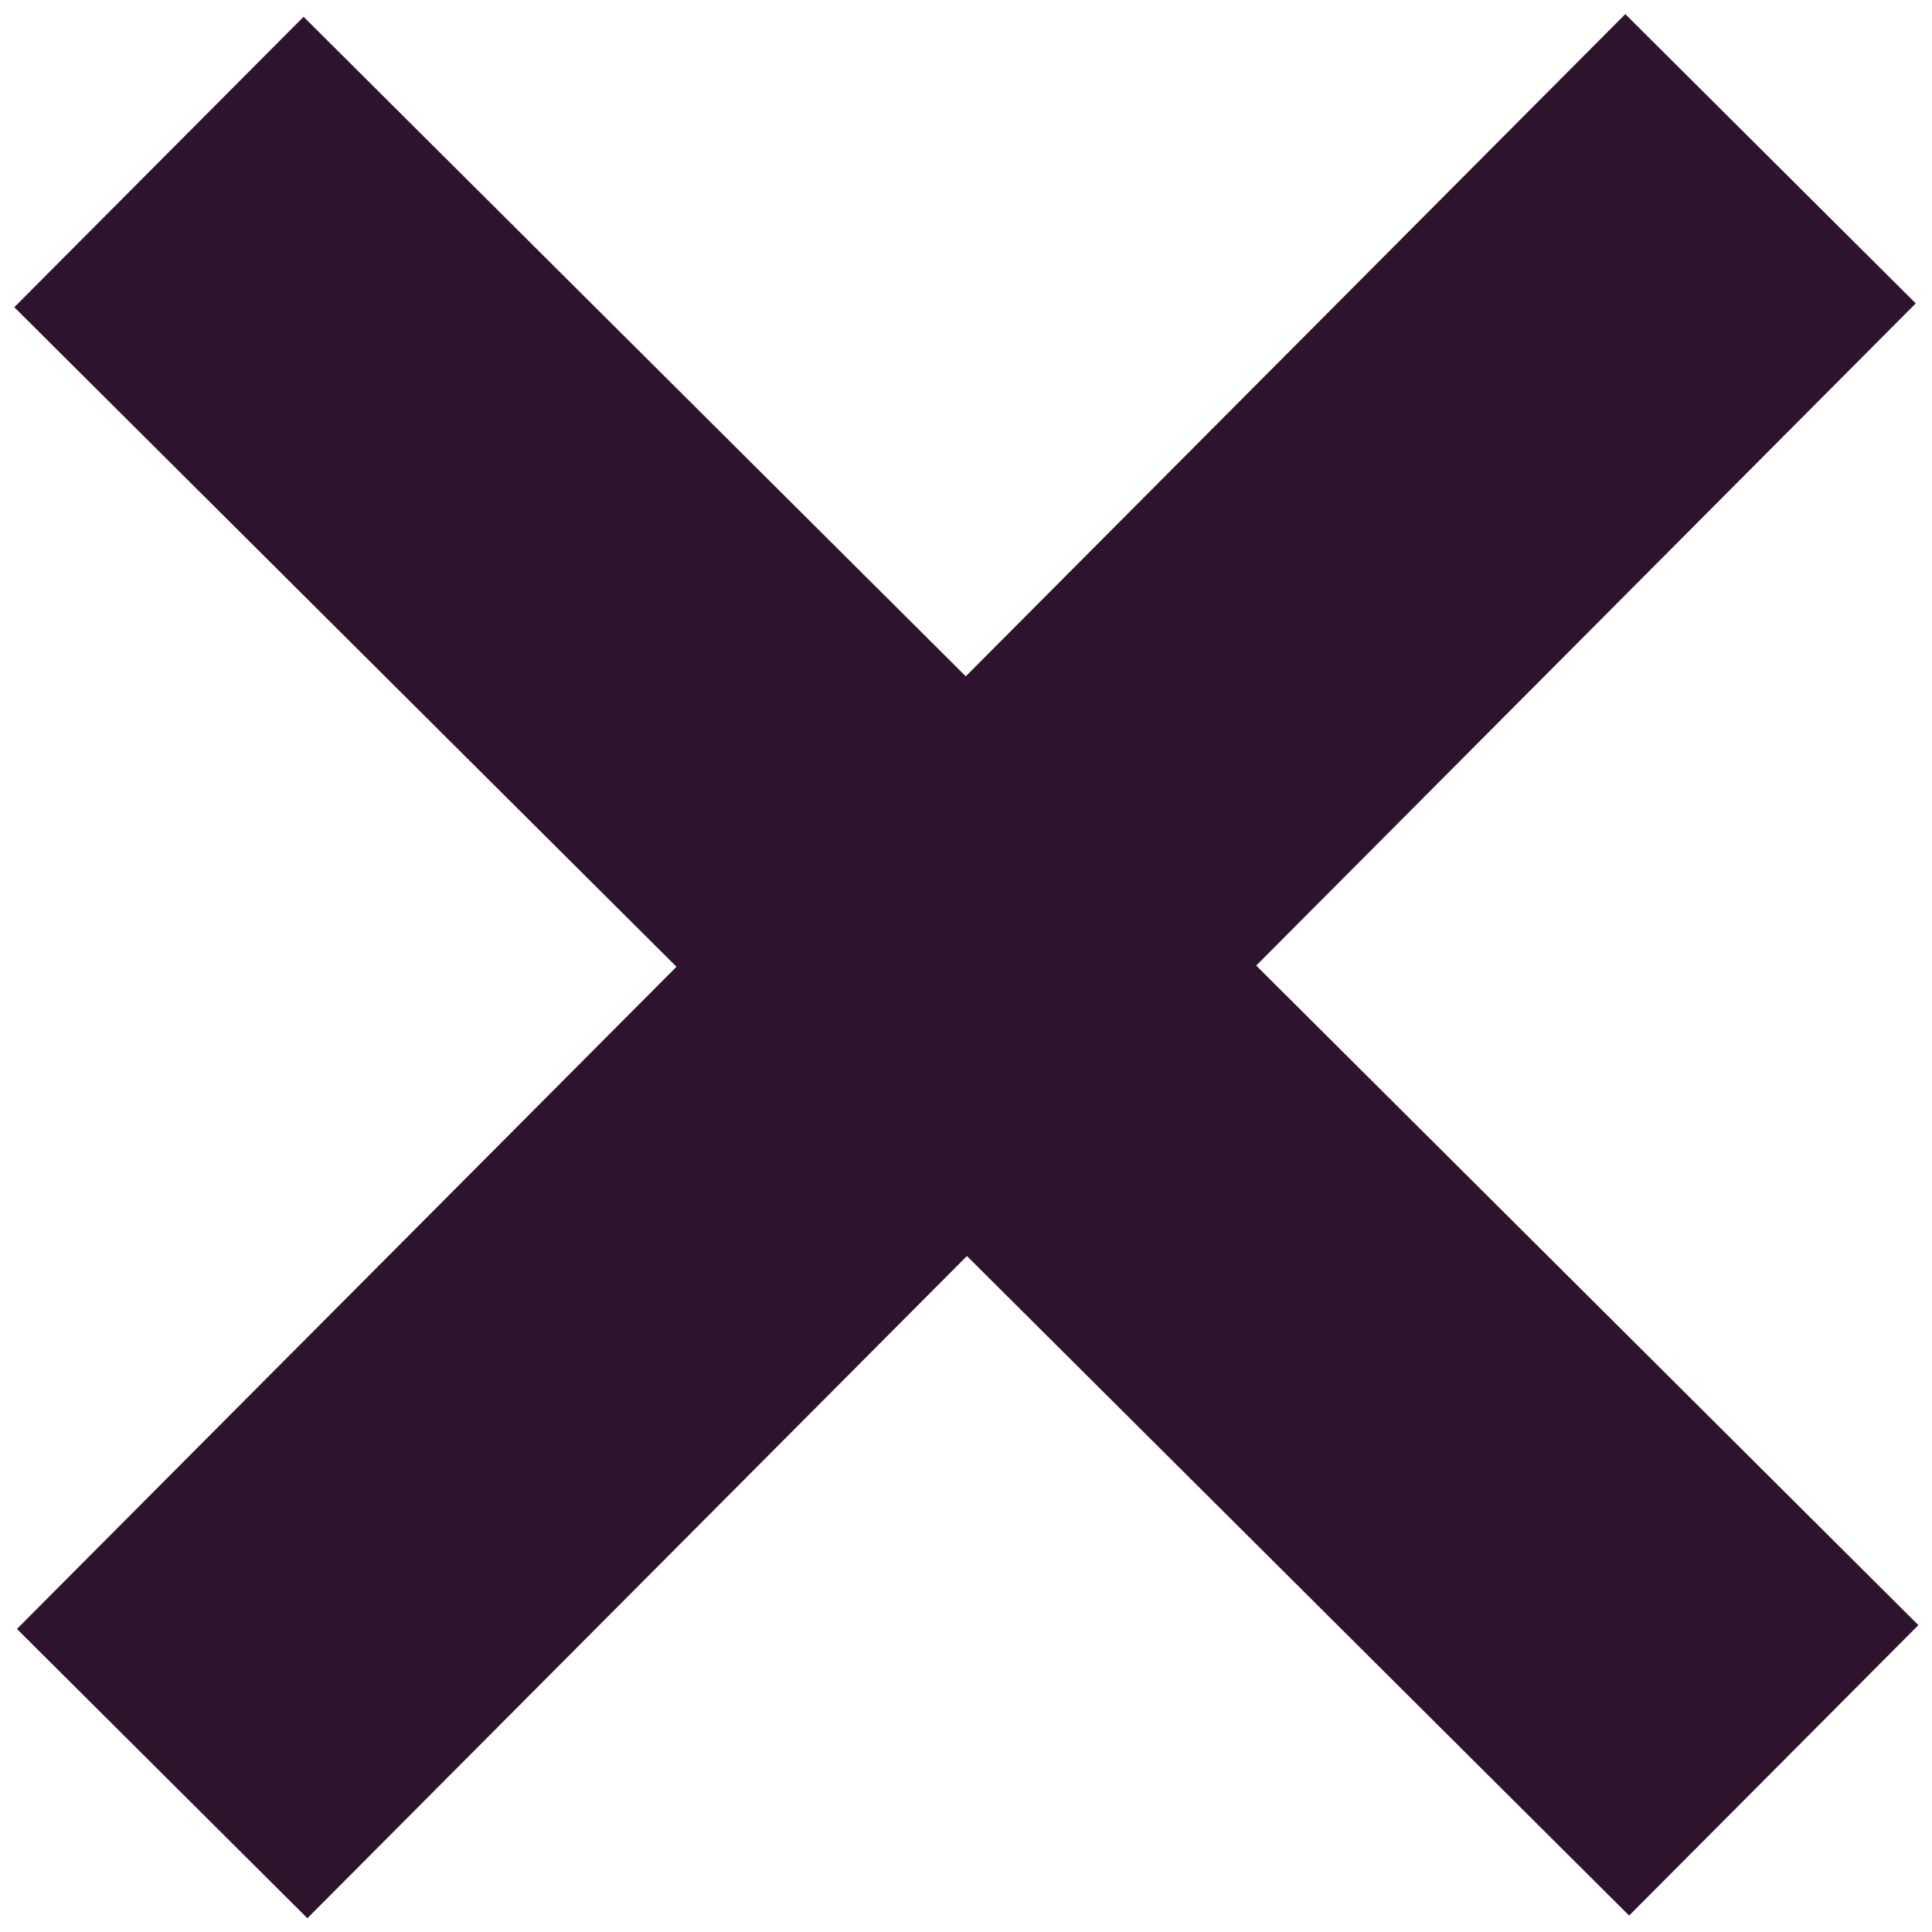
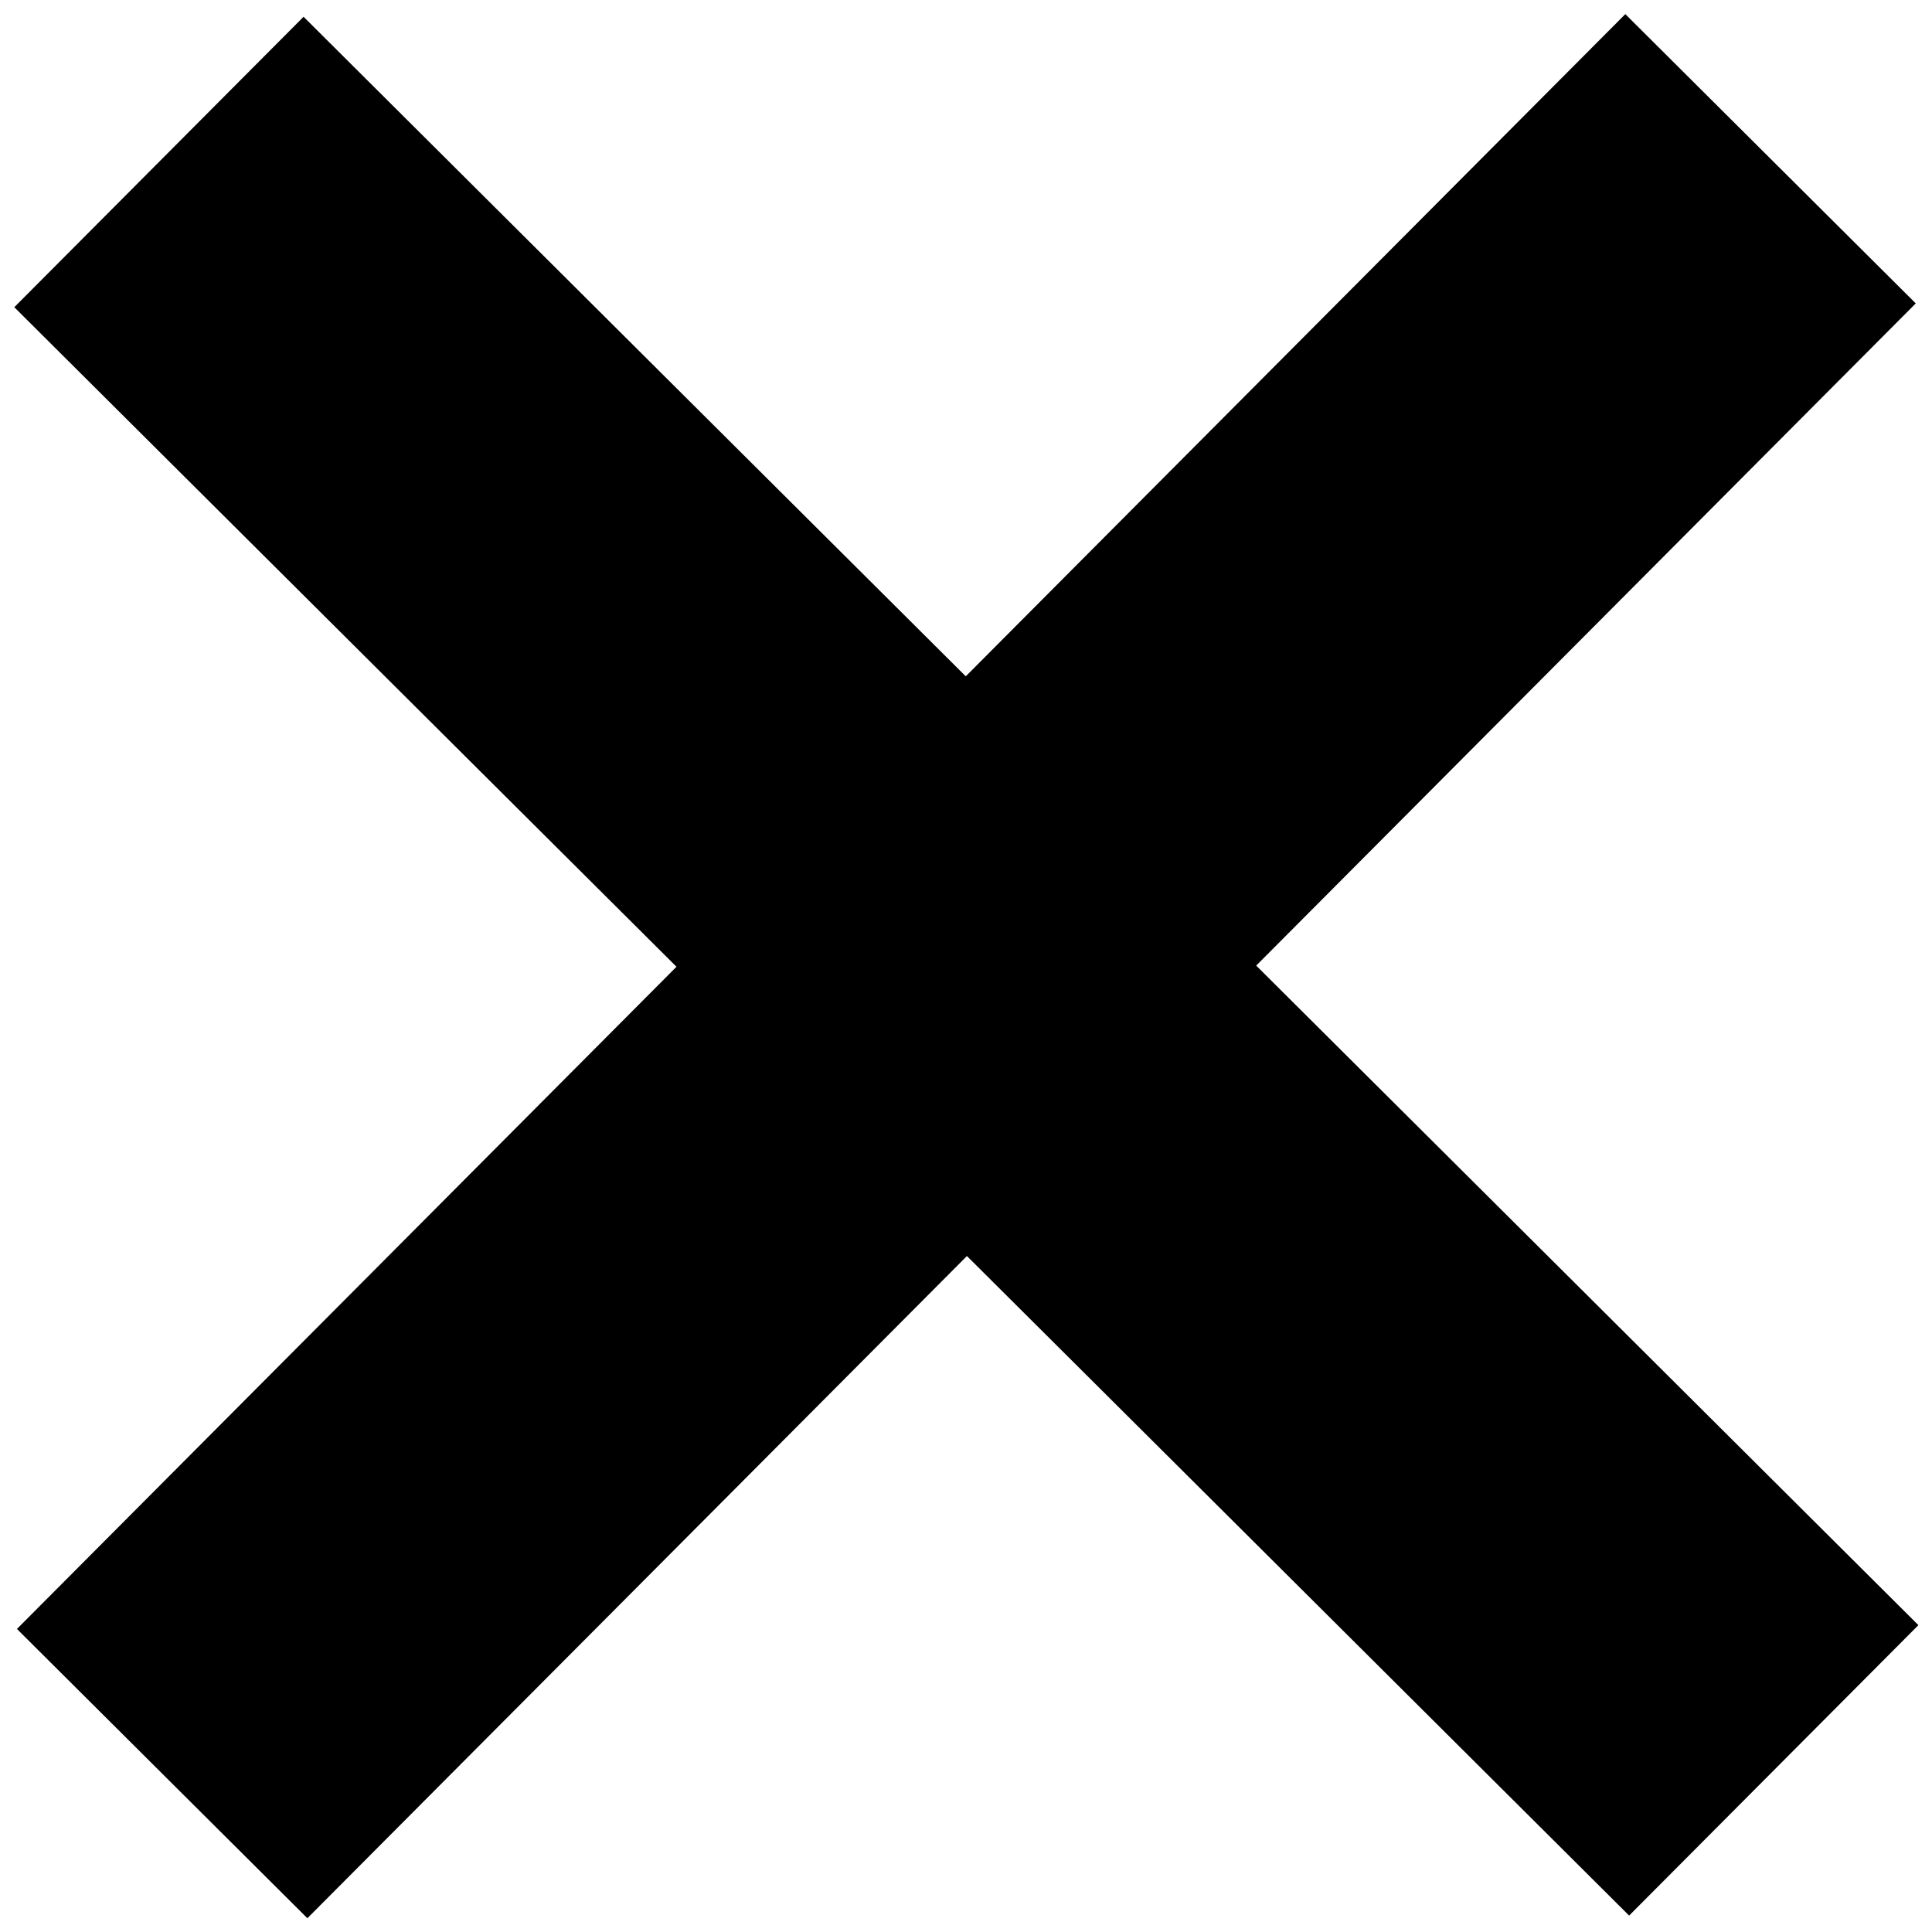
- <svg xmlns="http://www.w3.org/2000/svg" version="1.1" id="Layer_1" x="0px" y="0px" viewBox="0 0 1000 1000" style="enable-background:new 0 0 1000 1000;" xml:space="preserve">
-   <style type="text/css">
- 	.st0{fill:#2D142C;}
- </style>
-   <polygon id="cruz_x5F_" class="st0" points="843.23,991.5 992.96,841.17 650.21,499.79 991.59,157.04 841.26,7.31 499.88,350.06   157.13,8.68 7.4,159.01 350.15,500.39 8.77,843.14 159.1,992.87 500.48,650.12 " />
+ <svg xmlns="http://www.w3.org/2000/svg" role="img" aria-labelledby="thex" version="1.1" id="Layer_1" x="0px" y="0px" viewBox="0 0 1000 1000" style="enable-background:new 0 0 1000 1000;" xml:space="preserve">
+   <polygon id="cruz_x5F_" class="logocolor" points="843.23,991.5 992.96,841.17 650.21,499.79 991.59,157.04 841.26,7.31 499.88,350.06   157.13,8.68 7.4,159.01 350.15,500.39 8.77,843.14 159.1,992.87 500.48,650.12 " />
</svg>
